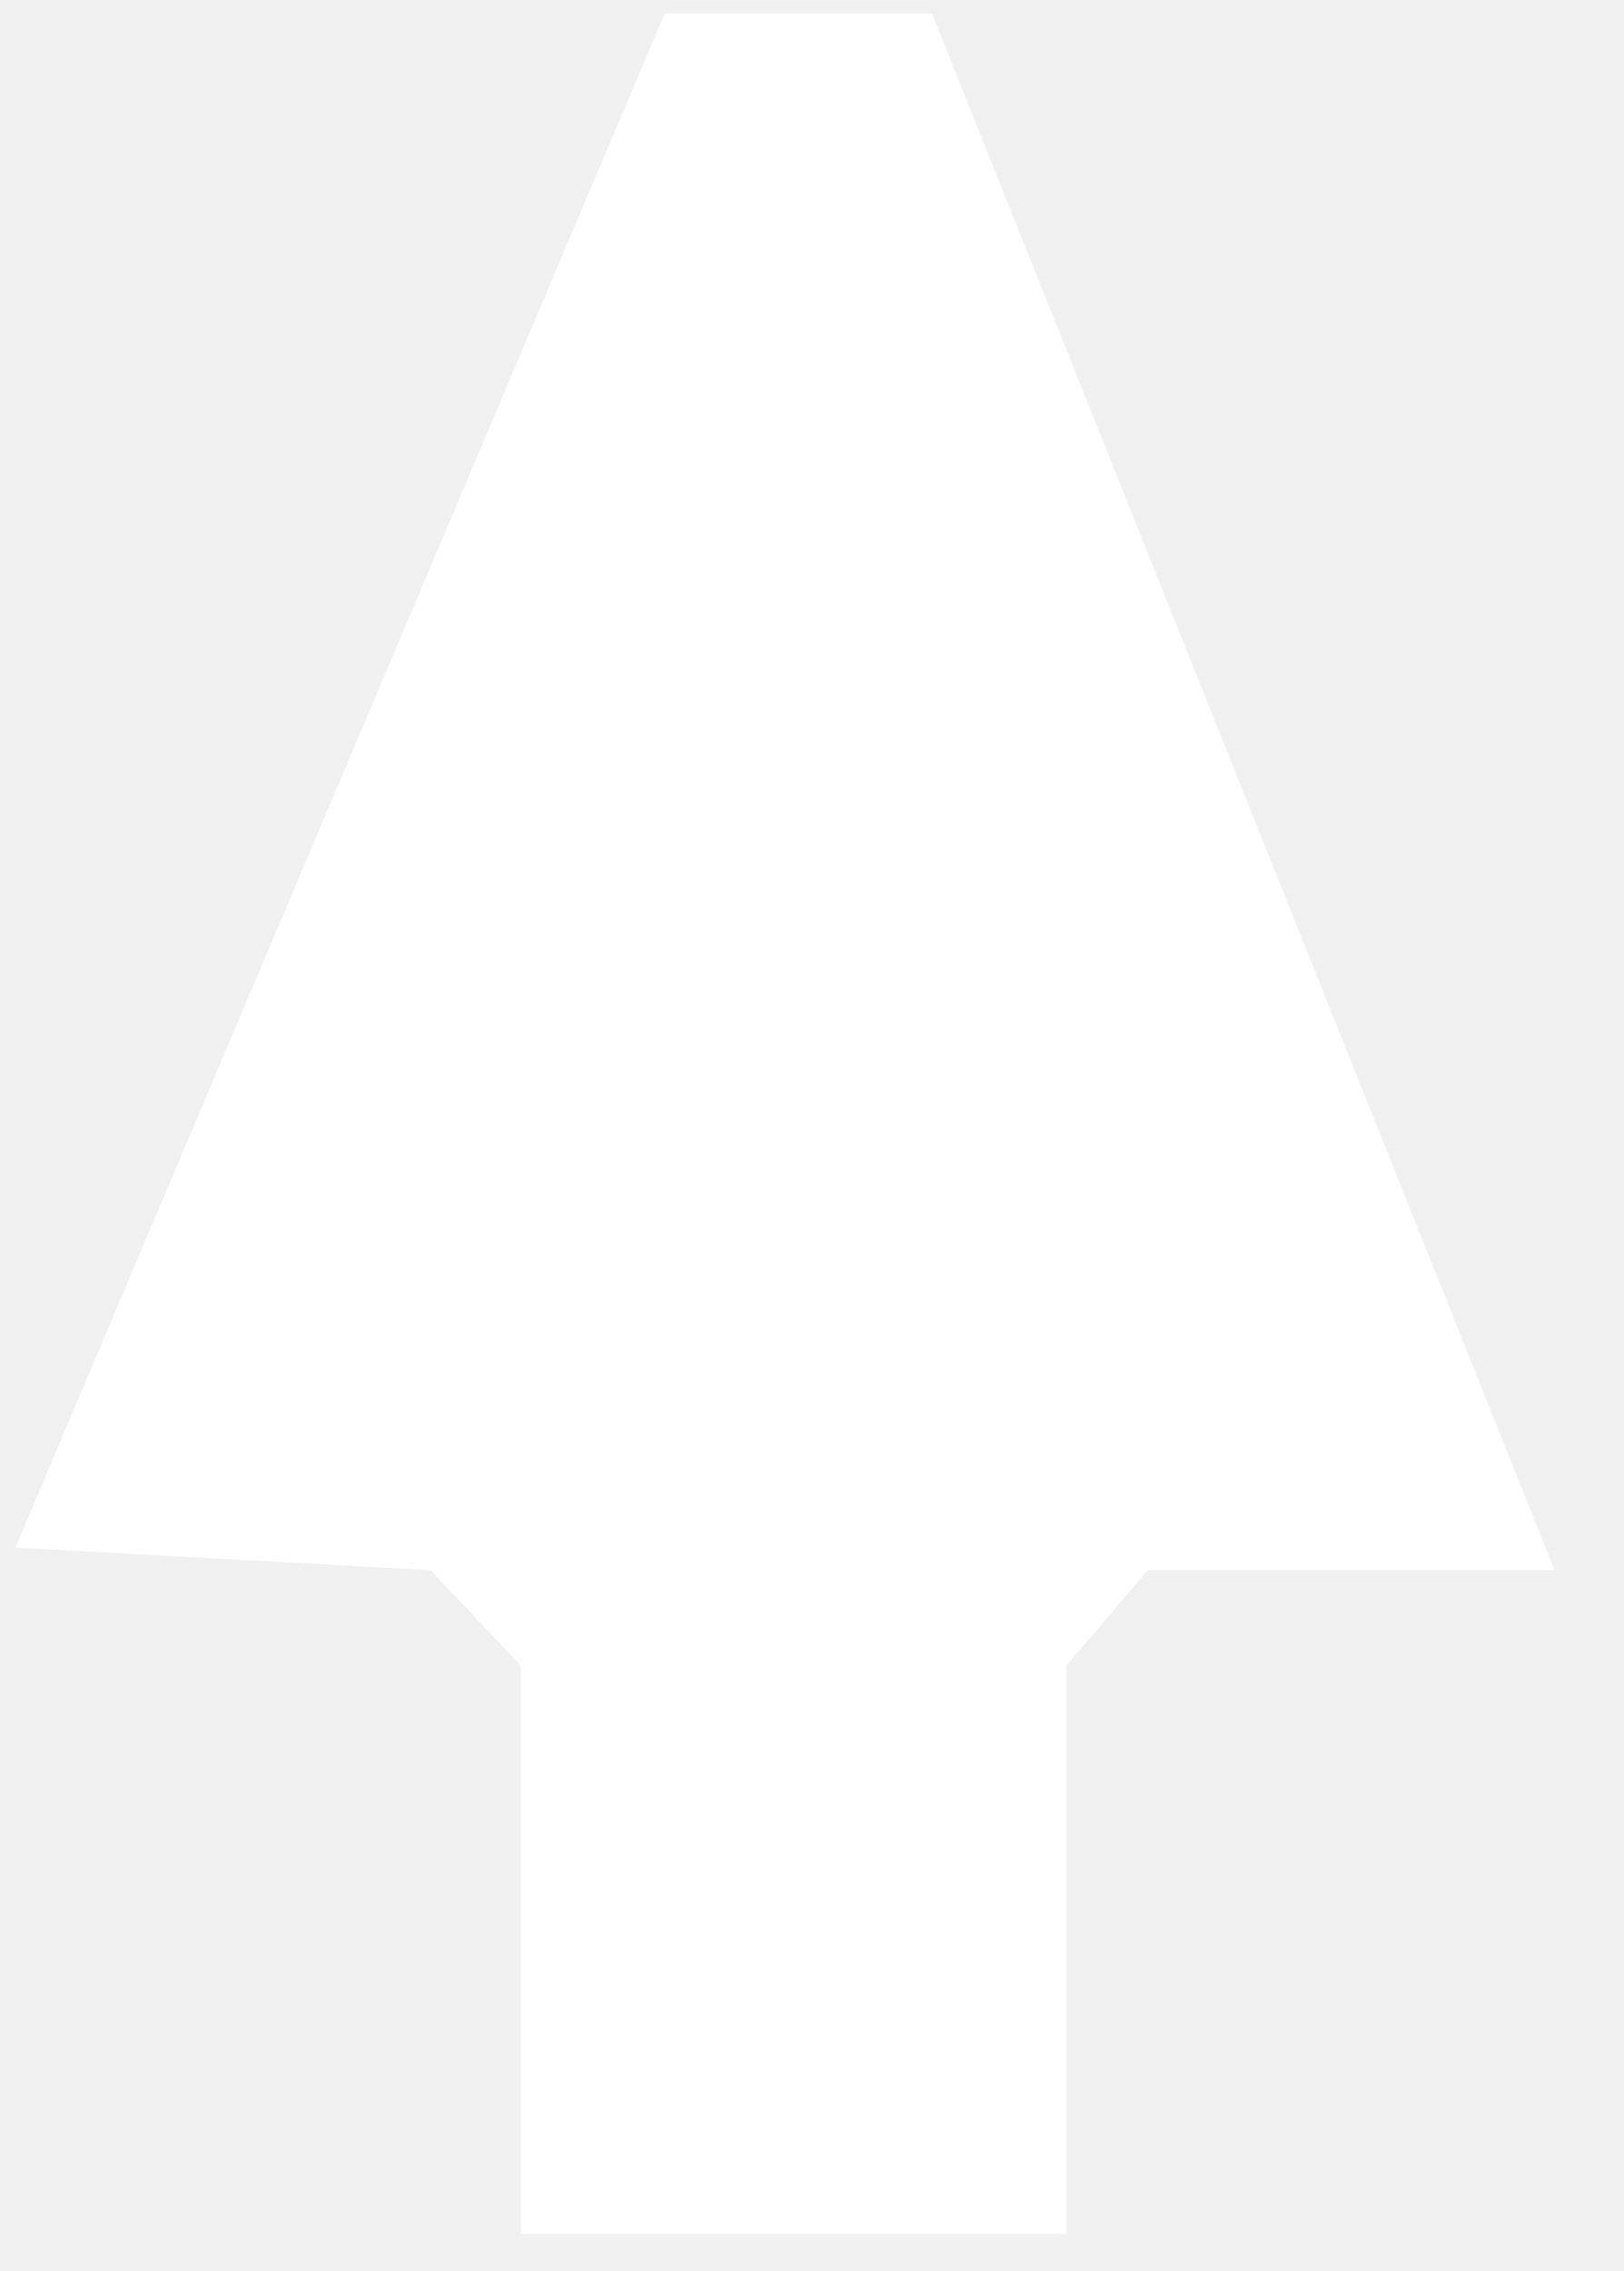
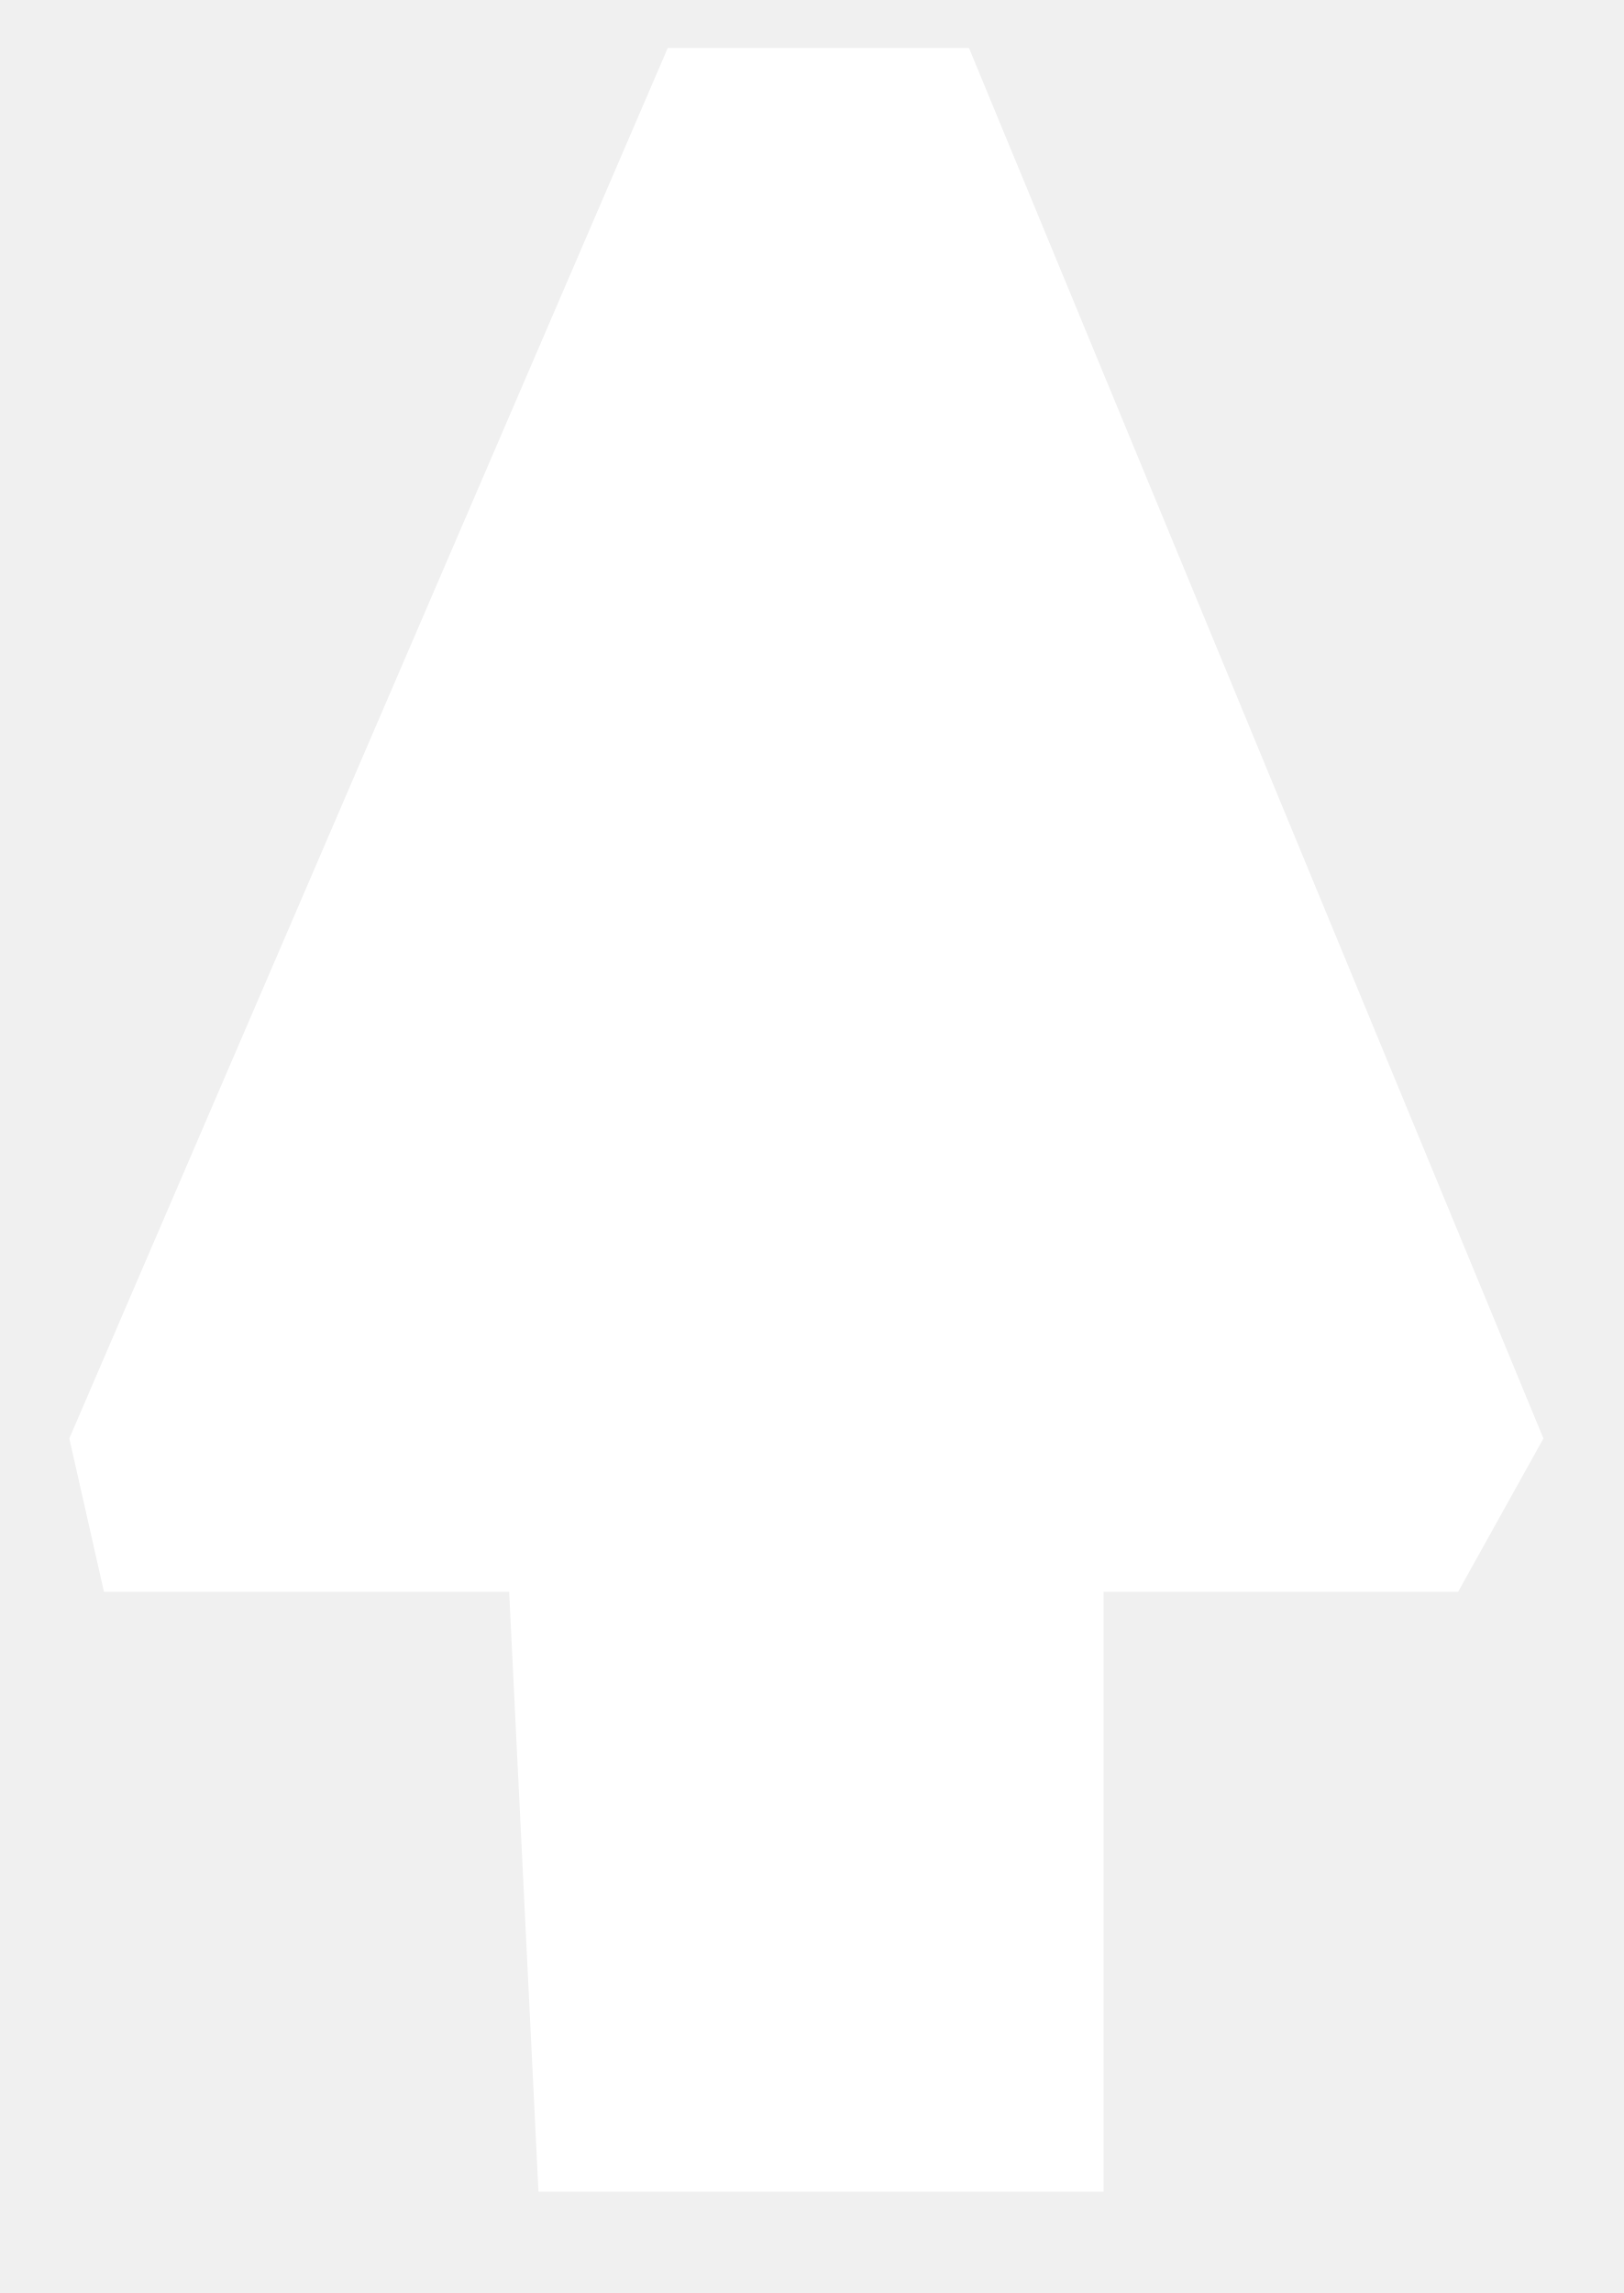
- <svg xmlns="http://www.w3.org/2000/svg" width="790" height="1105" viewBox="0 0 790 1105" fill="none">
-   <path d="M323.5 6.5L7.5 753L209.5 764L253.5 810.5V1087H519V810.5L558.5 764H756.5L453.5 6.5H323.5Z" fill="white" />
+ <svg xmlns="http://www.w3.org/2000/svg" width="609" height="860" viewBox="0 0 609 860" fill="none">
+   <path d="M250.5 18H363.5L579 539.5L547 597H414V822H202L191 597H39L26 539.5L250.5 18Z" fill="white" />
</svg>
